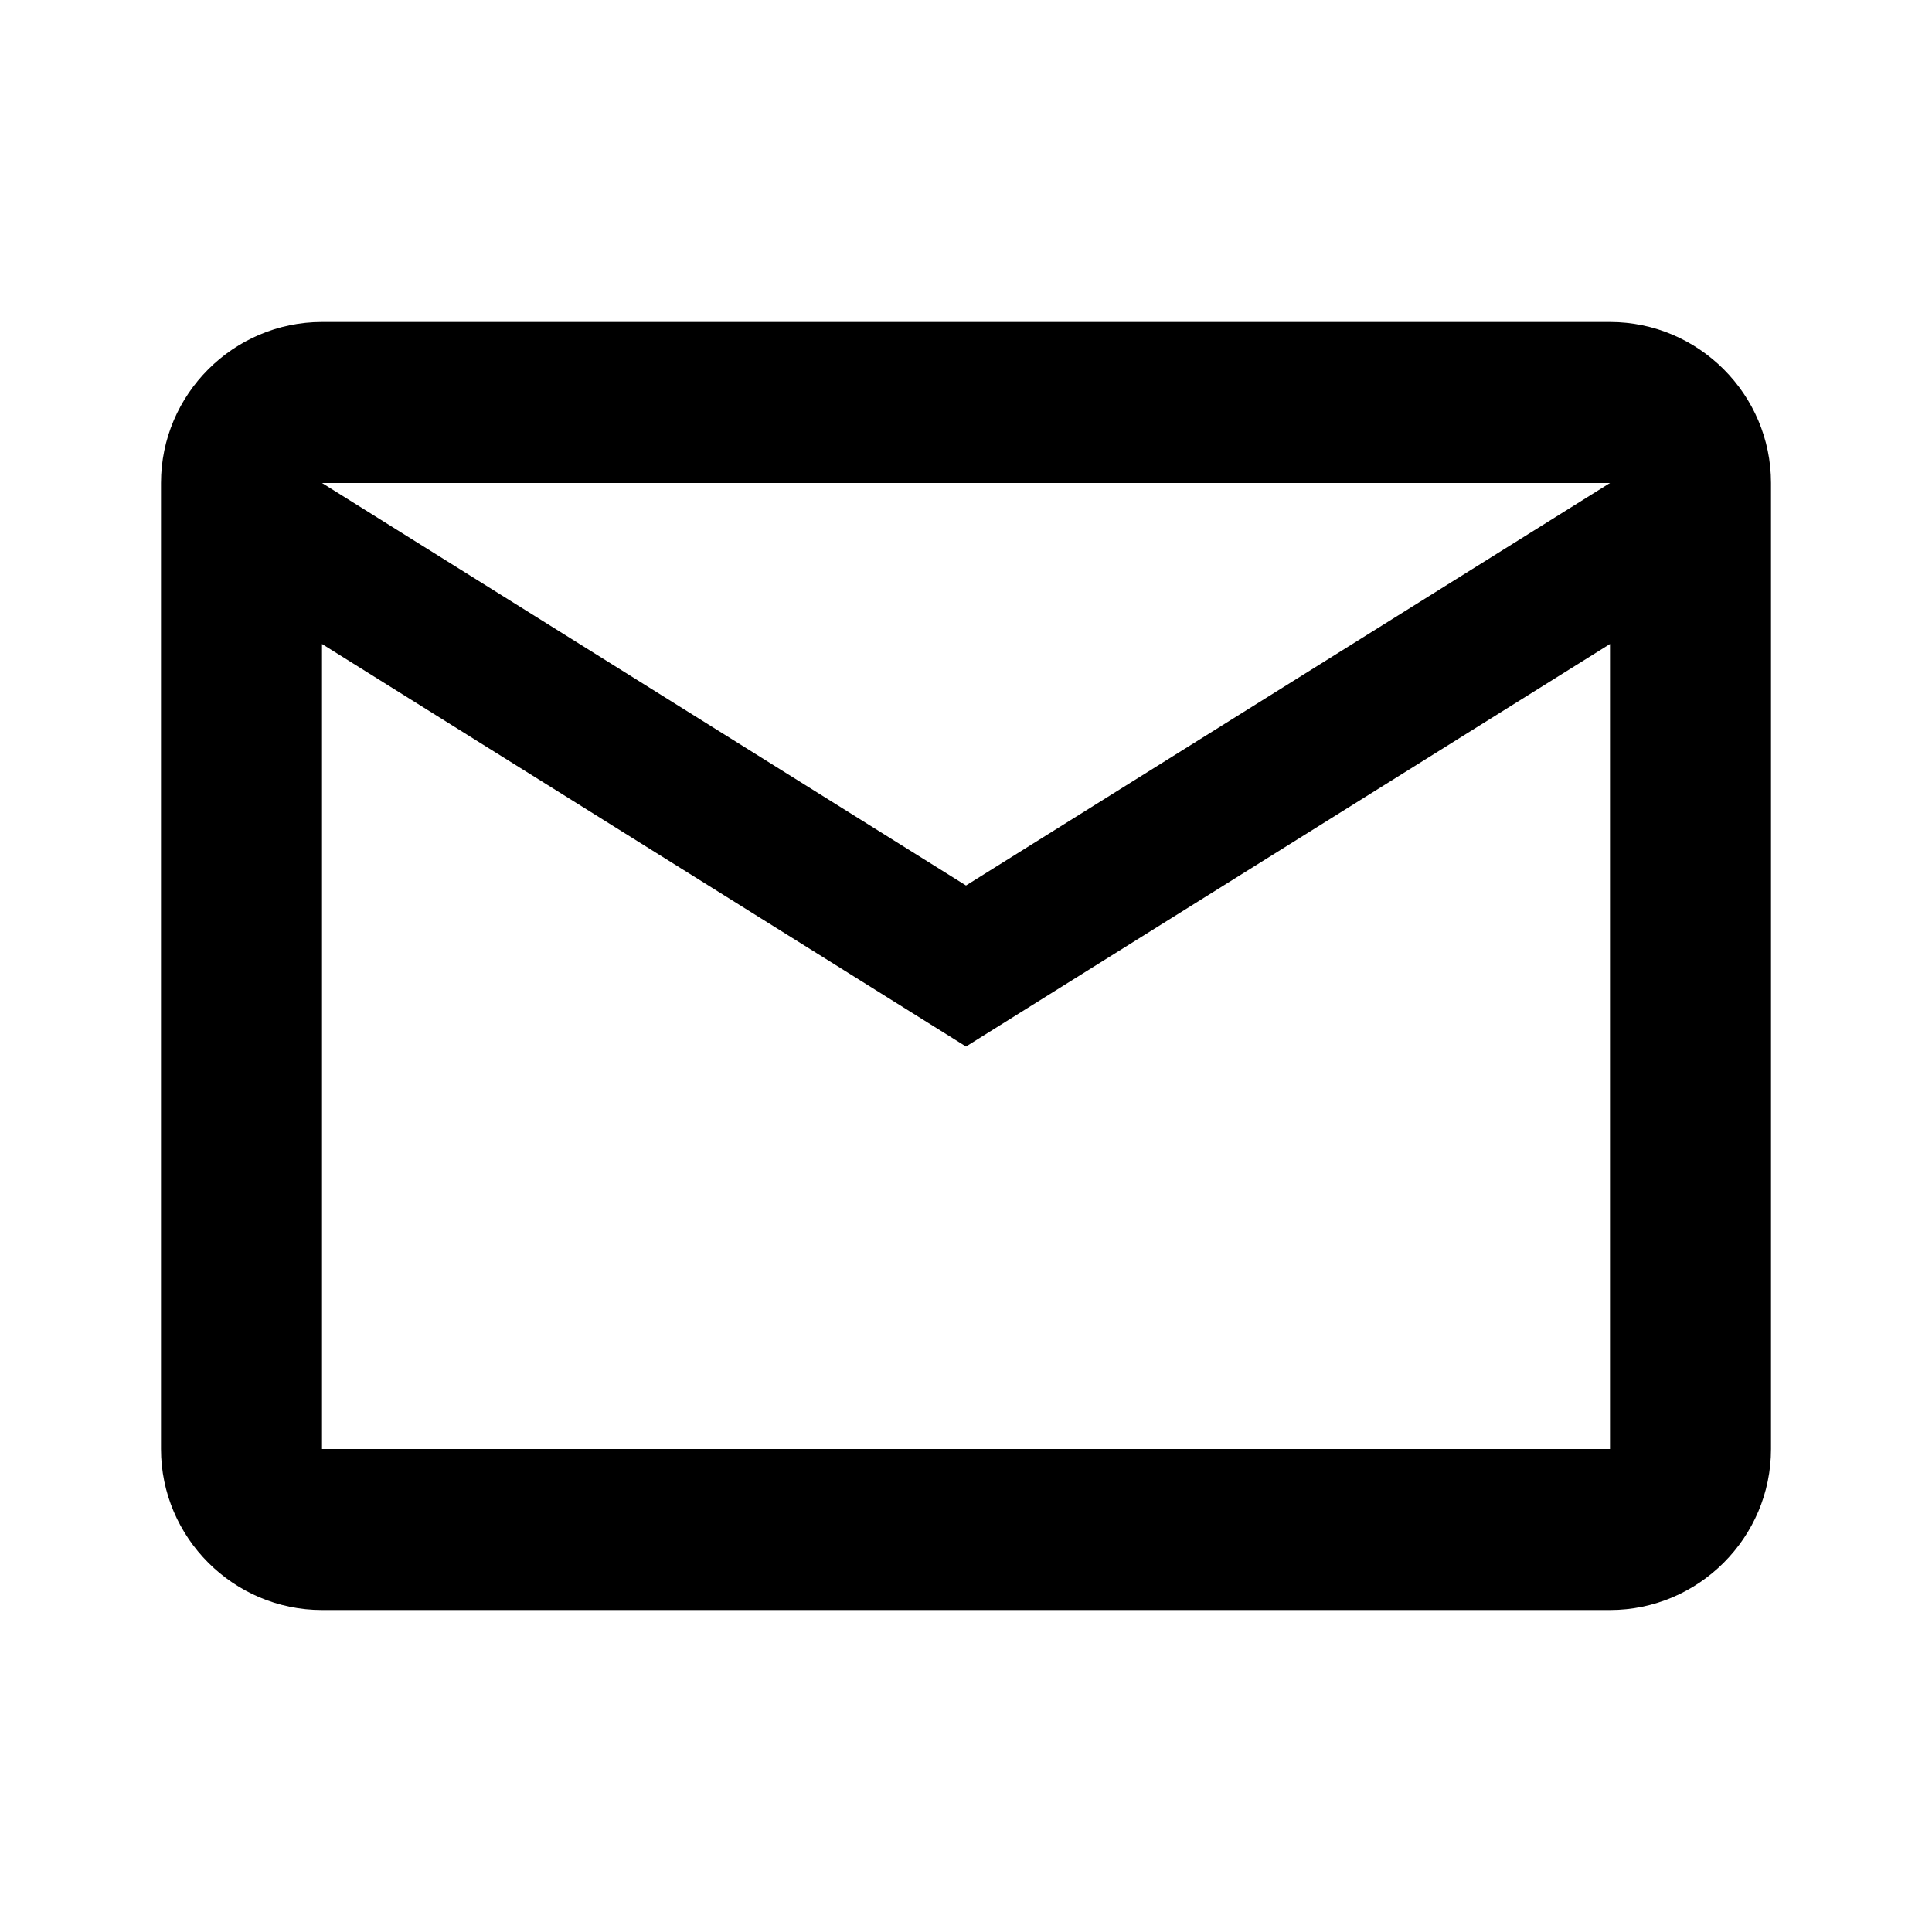
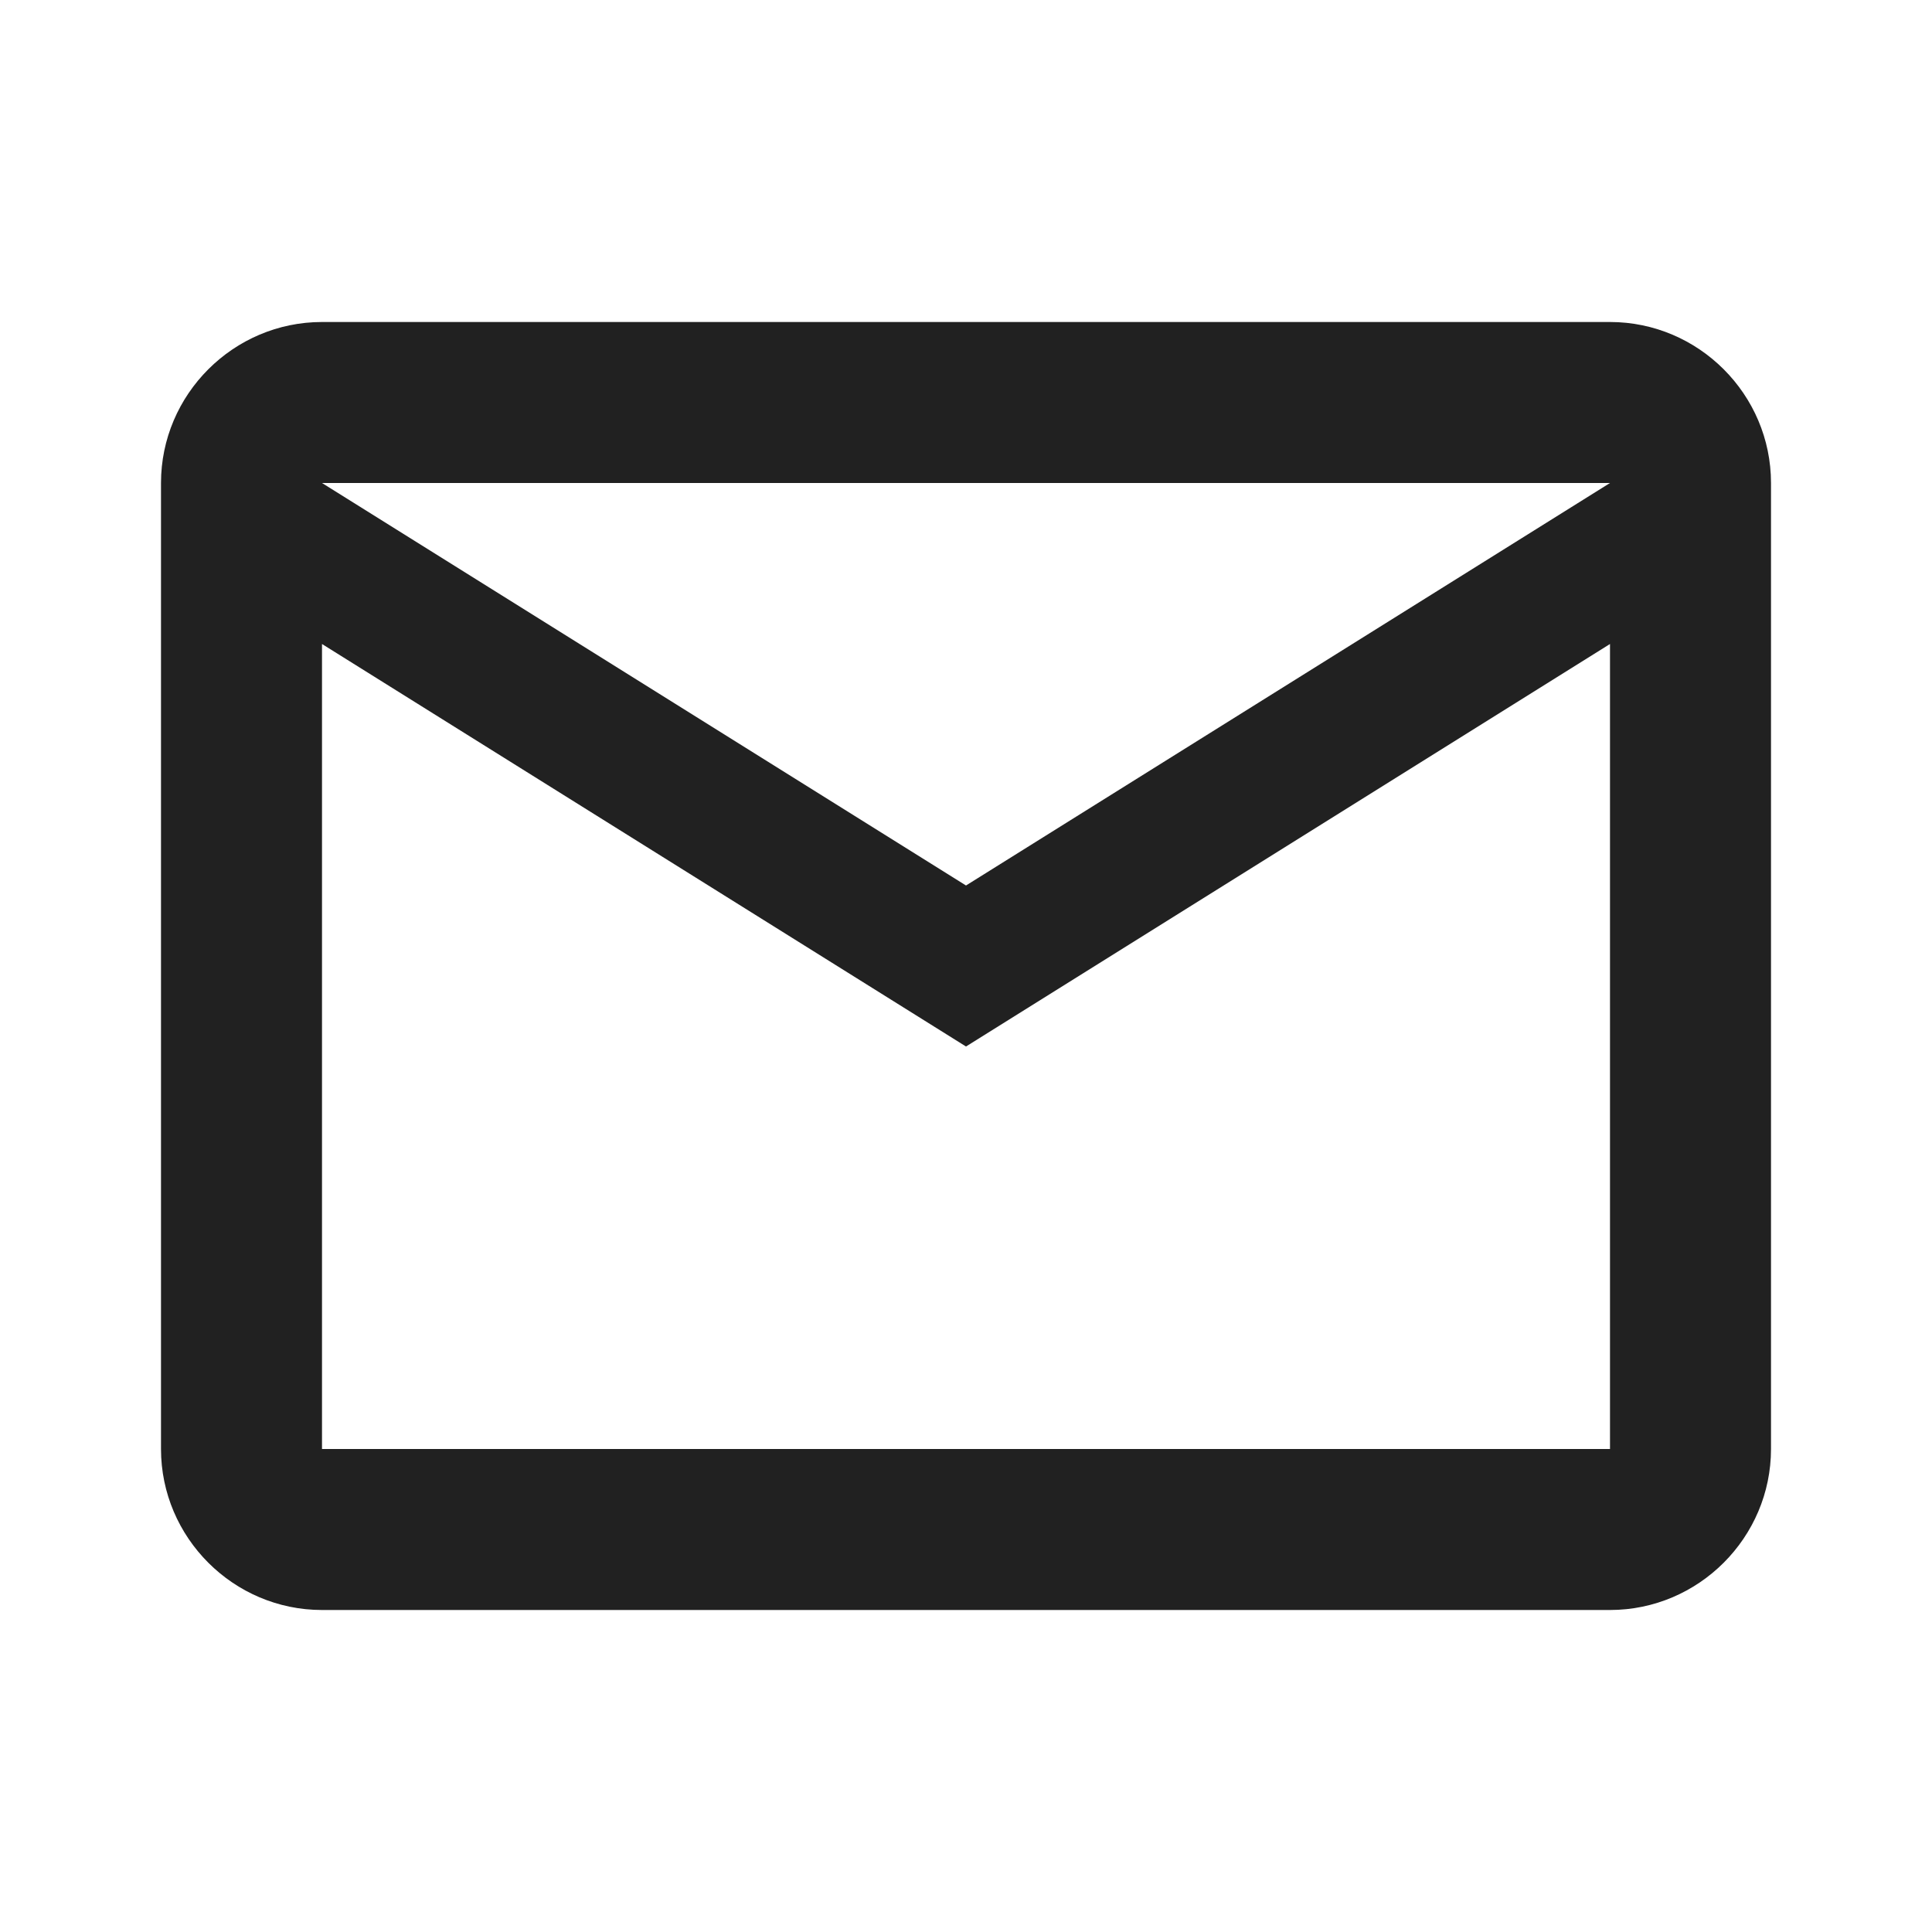
<svg xmlns="http://www.w3.org/2000/svg" width="24" height="24" viewBox="0 0 24 24">
-   <path fill="none" d="M0 0h24v24H0V0z" />
-   <path d="M22 6c0-1.1-.9-2-2-2H4c-1.1 0-2 .9-2 2v12c0 1.1.9 2 2 2h16c1.1 0 2-.9 2-2V6zm-2 0l-8 5-8-5h16zm0 12H4V8l8 5 8-5v10z" />
+   <path fill="#212121" d="M22 6c0-1.1-.9-2-2-2H4c-1.1 0-2 .9-2 2v12c0 1.1.9 2 2 2h16c1.1 0 2-.9 2-2V6zm-2 0l-8 5-8-5h16zm0 12H4V8l8 5 8-5v10z" />
</svg>
